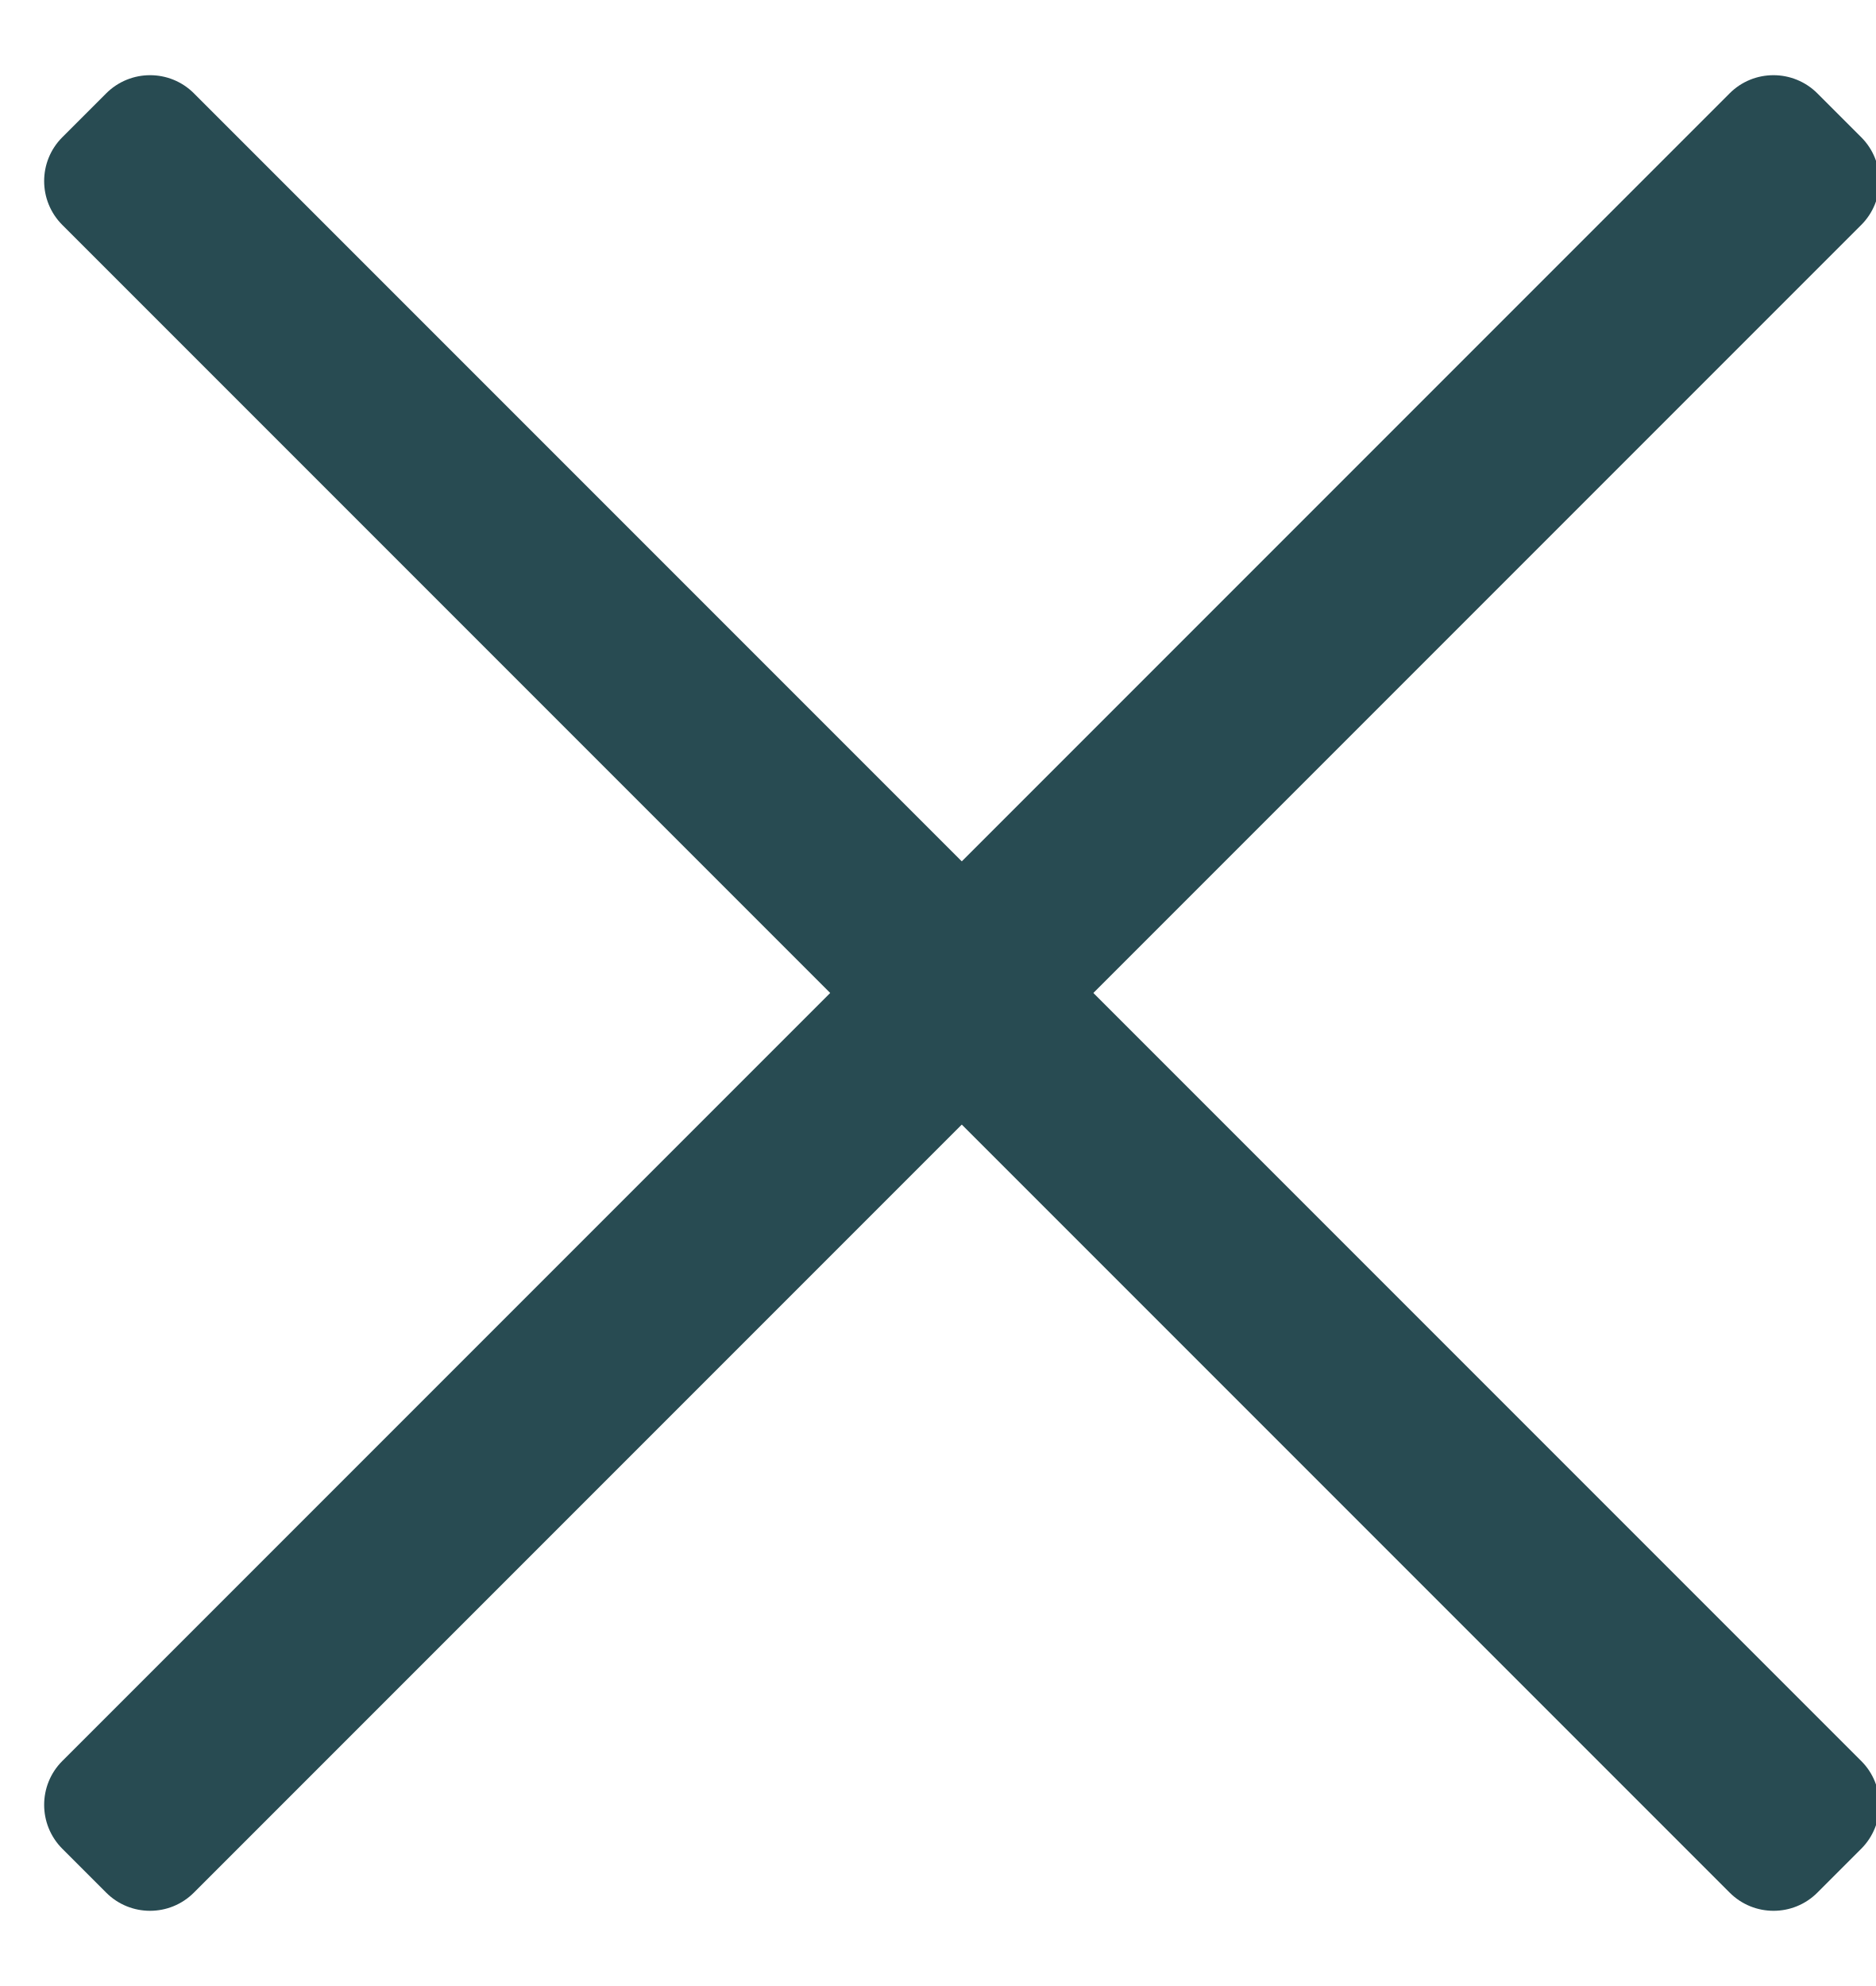
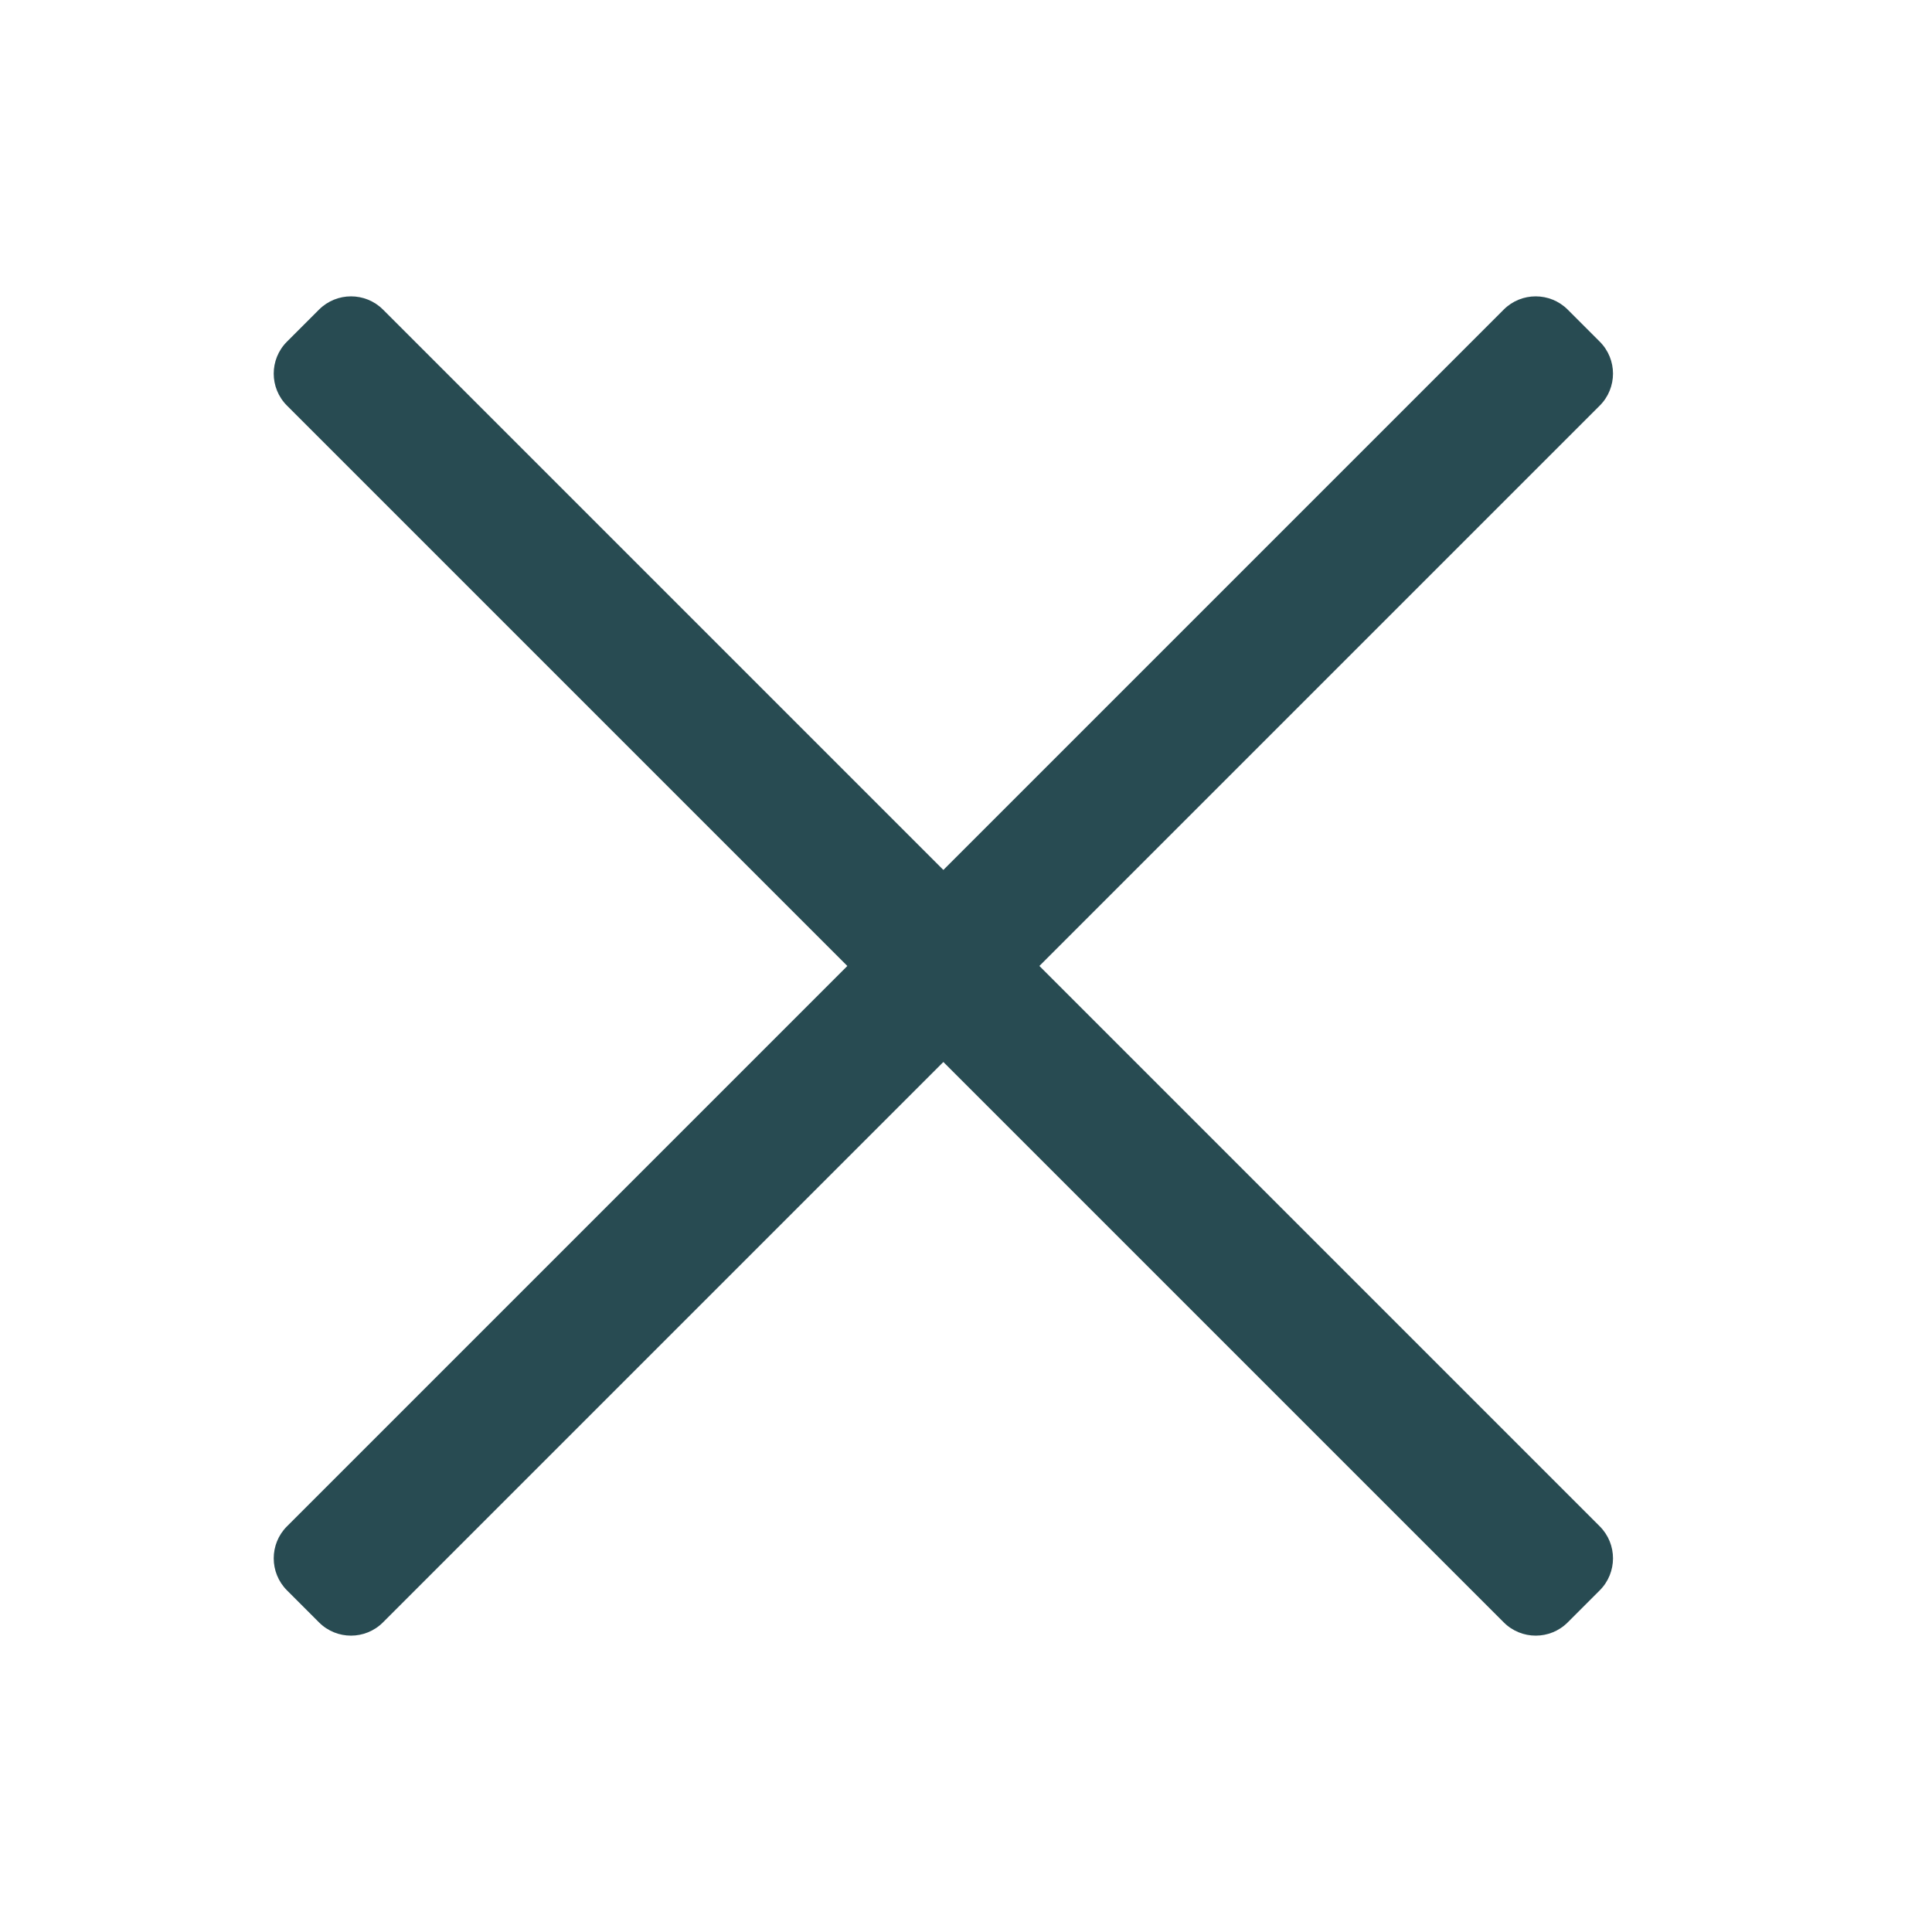
- <svg xmlns="http://www.w3.org/2000/svg" viewBox="0 0 17 18" version="1.1">
-   <g id="Symbols" stroke="none" stroke-width="1" fill="none" fill-rule="evenodd">
-     <g id="Icon/Close" transform="translate(-3, -3)" fill="#284B52">
-       <g id="Group" transform="translate(3, 3)">
-         <path d="M8.438,-2.25 L9,-2.25 C9.311,-2.25 9.562,-1.998 9.562,-1.688 L9.562,19.688 C9.562,19.998 9.311,20.25 9,20.25 L8.438,20.25 C8.127,20.25 7.875,19.998 7.875,19.688 L7.875,-1.688 C7.875,-1.998 8.127,-2.25 8.438,-2.25 Z" id="Rectangle" transform="translate(8.71875, 9) rotate(-315) translate(-8.71875, -9) " />
-         <path d="M8.438,-2.25 L9,-2.25 C9.311,-2.25 9.562,-1.998 9.562,-1.688 L9.562,19.688 C9.562,19.998 9.311,20.25 9,20.25 L8.438,20.25 C8.127,20.25 7.875,19.998 7.875,19.688 L7.875,-1.688 C7.875,-1.998 8.127,-2.25 8.438,-2.25 Z" id="Rectangle" transform="translate(8.71875, 9) rotate(-225) translate(-8.71875, -9) " />
-       </g>
+ <svg xmlns="http://www.w3.org/2000/svg" viewBox="0 0 24 24" version="1.1">
+   <g id="Icon/Close" stroke="none" stroke-width="1" fill="none" fill-rule="evenodd">
+     <polygon id="24pt-Bounding-Box" opacity="0" fill-rule="nonzero" points="0 0 24 0 24 24 0 24" />
+     <g id="Group" transform="translate(3, 3)" fill="#284B52">
+       <path d="M8.438,-2.25 L9,-2.25 C9.311,-2.25 9.562,-1.998 9.562,-1.688 L9.562,19.688 C9.562,19.998 9.311,20.25 9,20.25 L8.438,20.25 C8.127,20.25 7.875,19.998 7.875,19.688 L7.875,-1.688 C7.875,-1.998 8.127,-2.25 8.438,-2.25 Z" id="Rectangle" transform="translate(8.71875, 9) rotate(-315) translate(-8.71875, -9) " />
+       <path d="M8.438,-2.25 L9,-2.25 C9.311,-2.25 9.562,-1.998 9.562,-1.688 L9.562,19.688 C9.562,19.998 9.311,20.25 9,20.25 L8.438,20.25 C8.127,20.25 7.875,19.998 7.875,19.688 L7.875,-1.688 C7.875,-1.998 8.127,-2.25 8.438,-2.25 Z" id="Rectangle" transform="translate(8.71875, 9) rotate(-225) translate(-8.71875, -9) " />
    </g>
  </g>
</svg>
